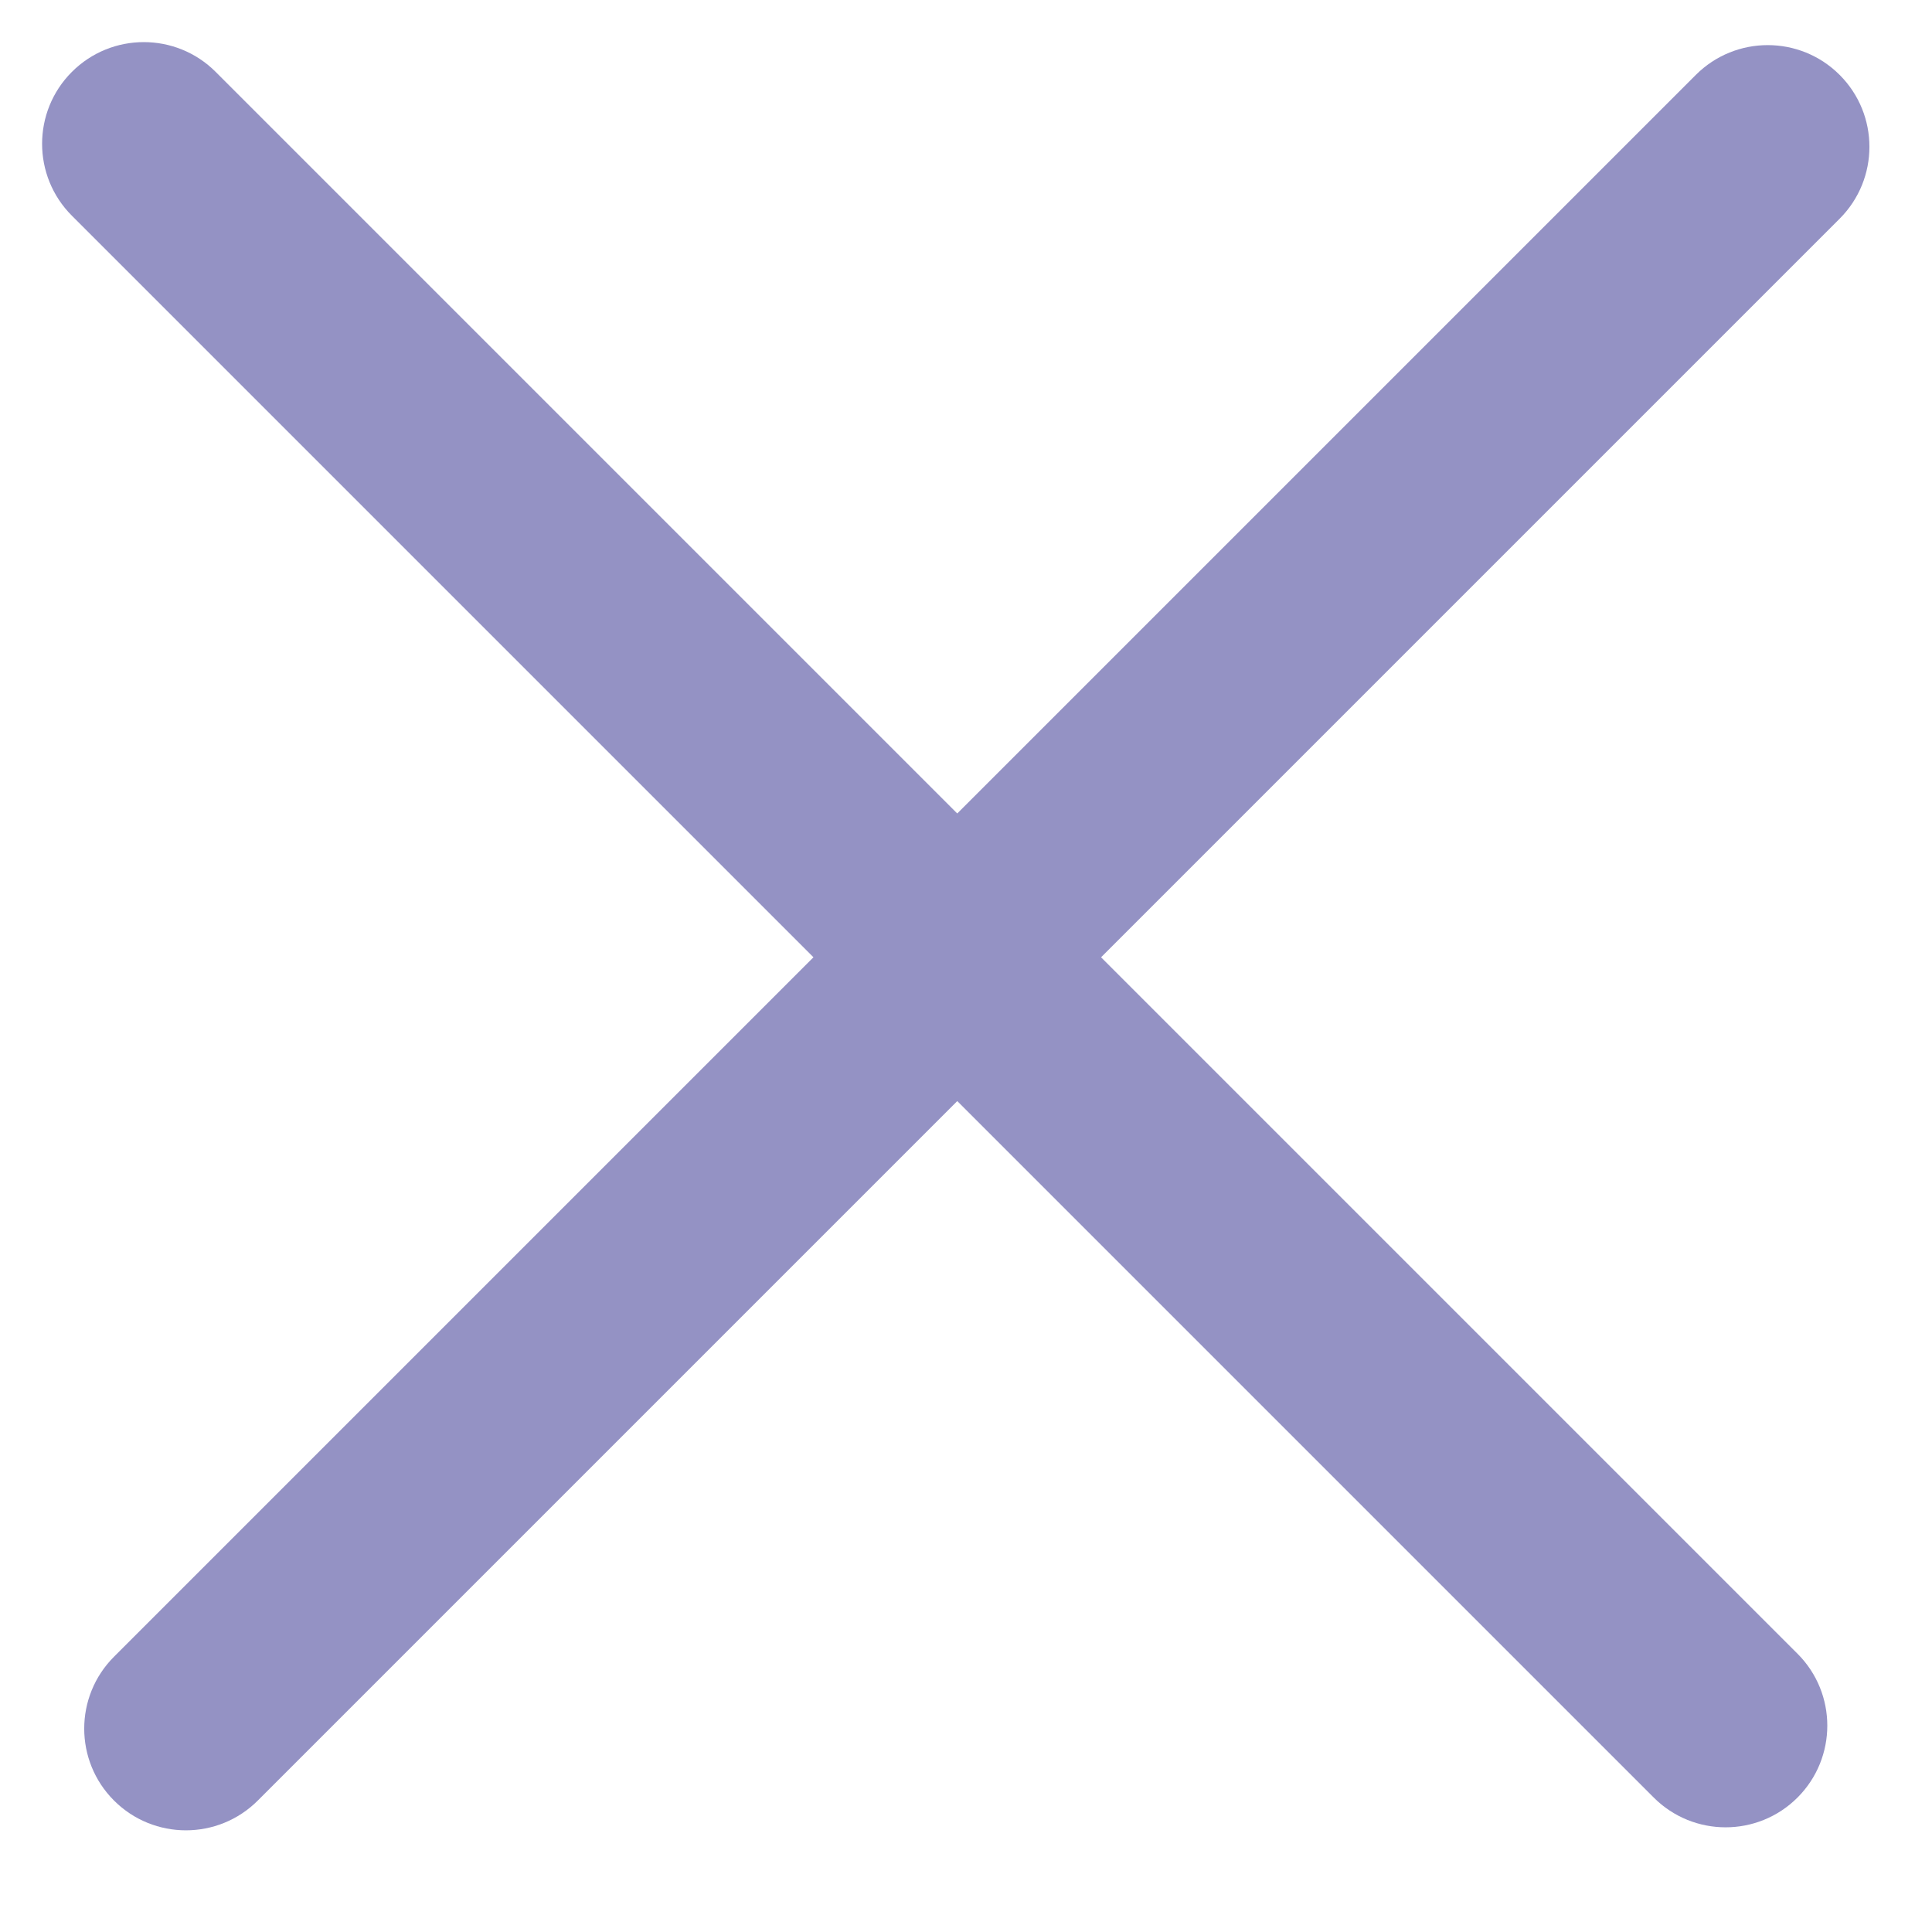
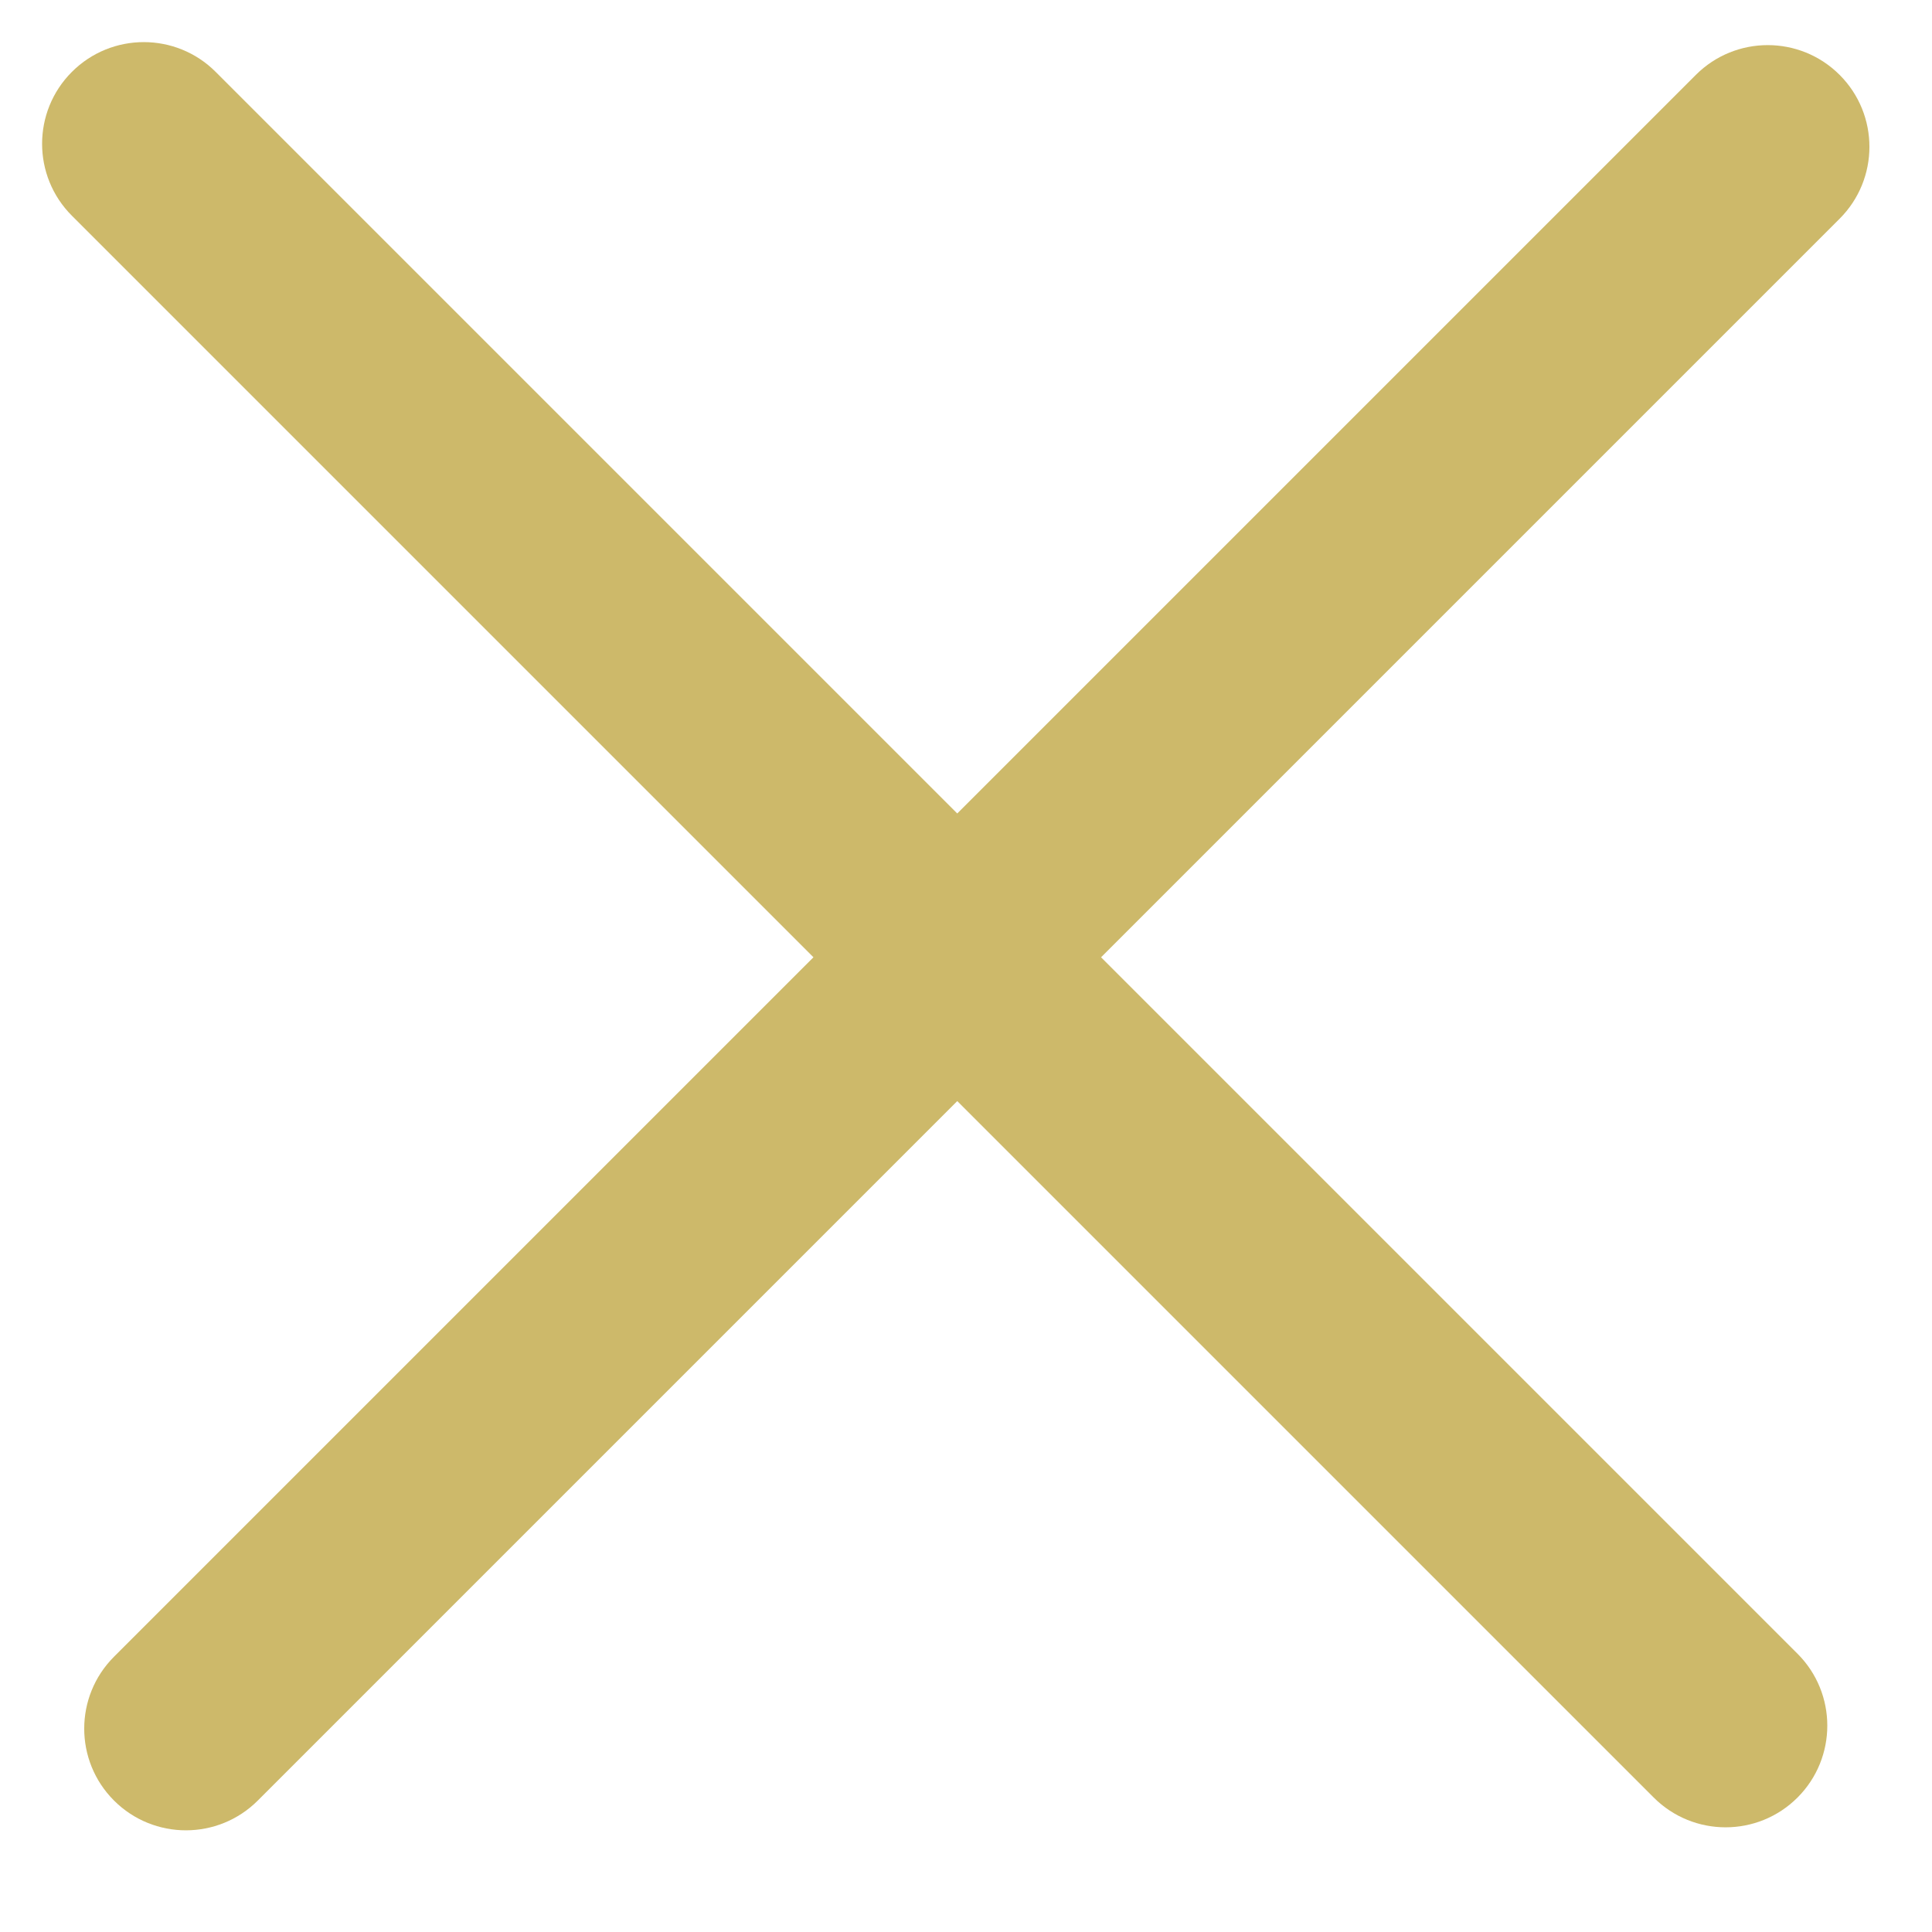
<svg xmlns="http://www.w3.org/2000/svg" width="19" height="19" viewBox="0 0 19 19" fill="none">
-   <rect x="0.414" y="17" width="24" height="2" rx="1" transform="rotate(-45 0.414062 17)" fill="#9492C4" />
-   <rect x="1.414" width="24" height="2" rx="1" transform="rotate(45 1.41406 0)" fill="#9492C4" />
+   <rect x="0.414" y="17" width="24" height="2" rx="1" transform="rotate(-45 0.414062 17)" fill="#CDB96A" />
+   <rect x="1.414" width="24" height="2" rx="1" transform="rotate(45 1.41406 0)" fill="#CDB96A" />
</svg>
